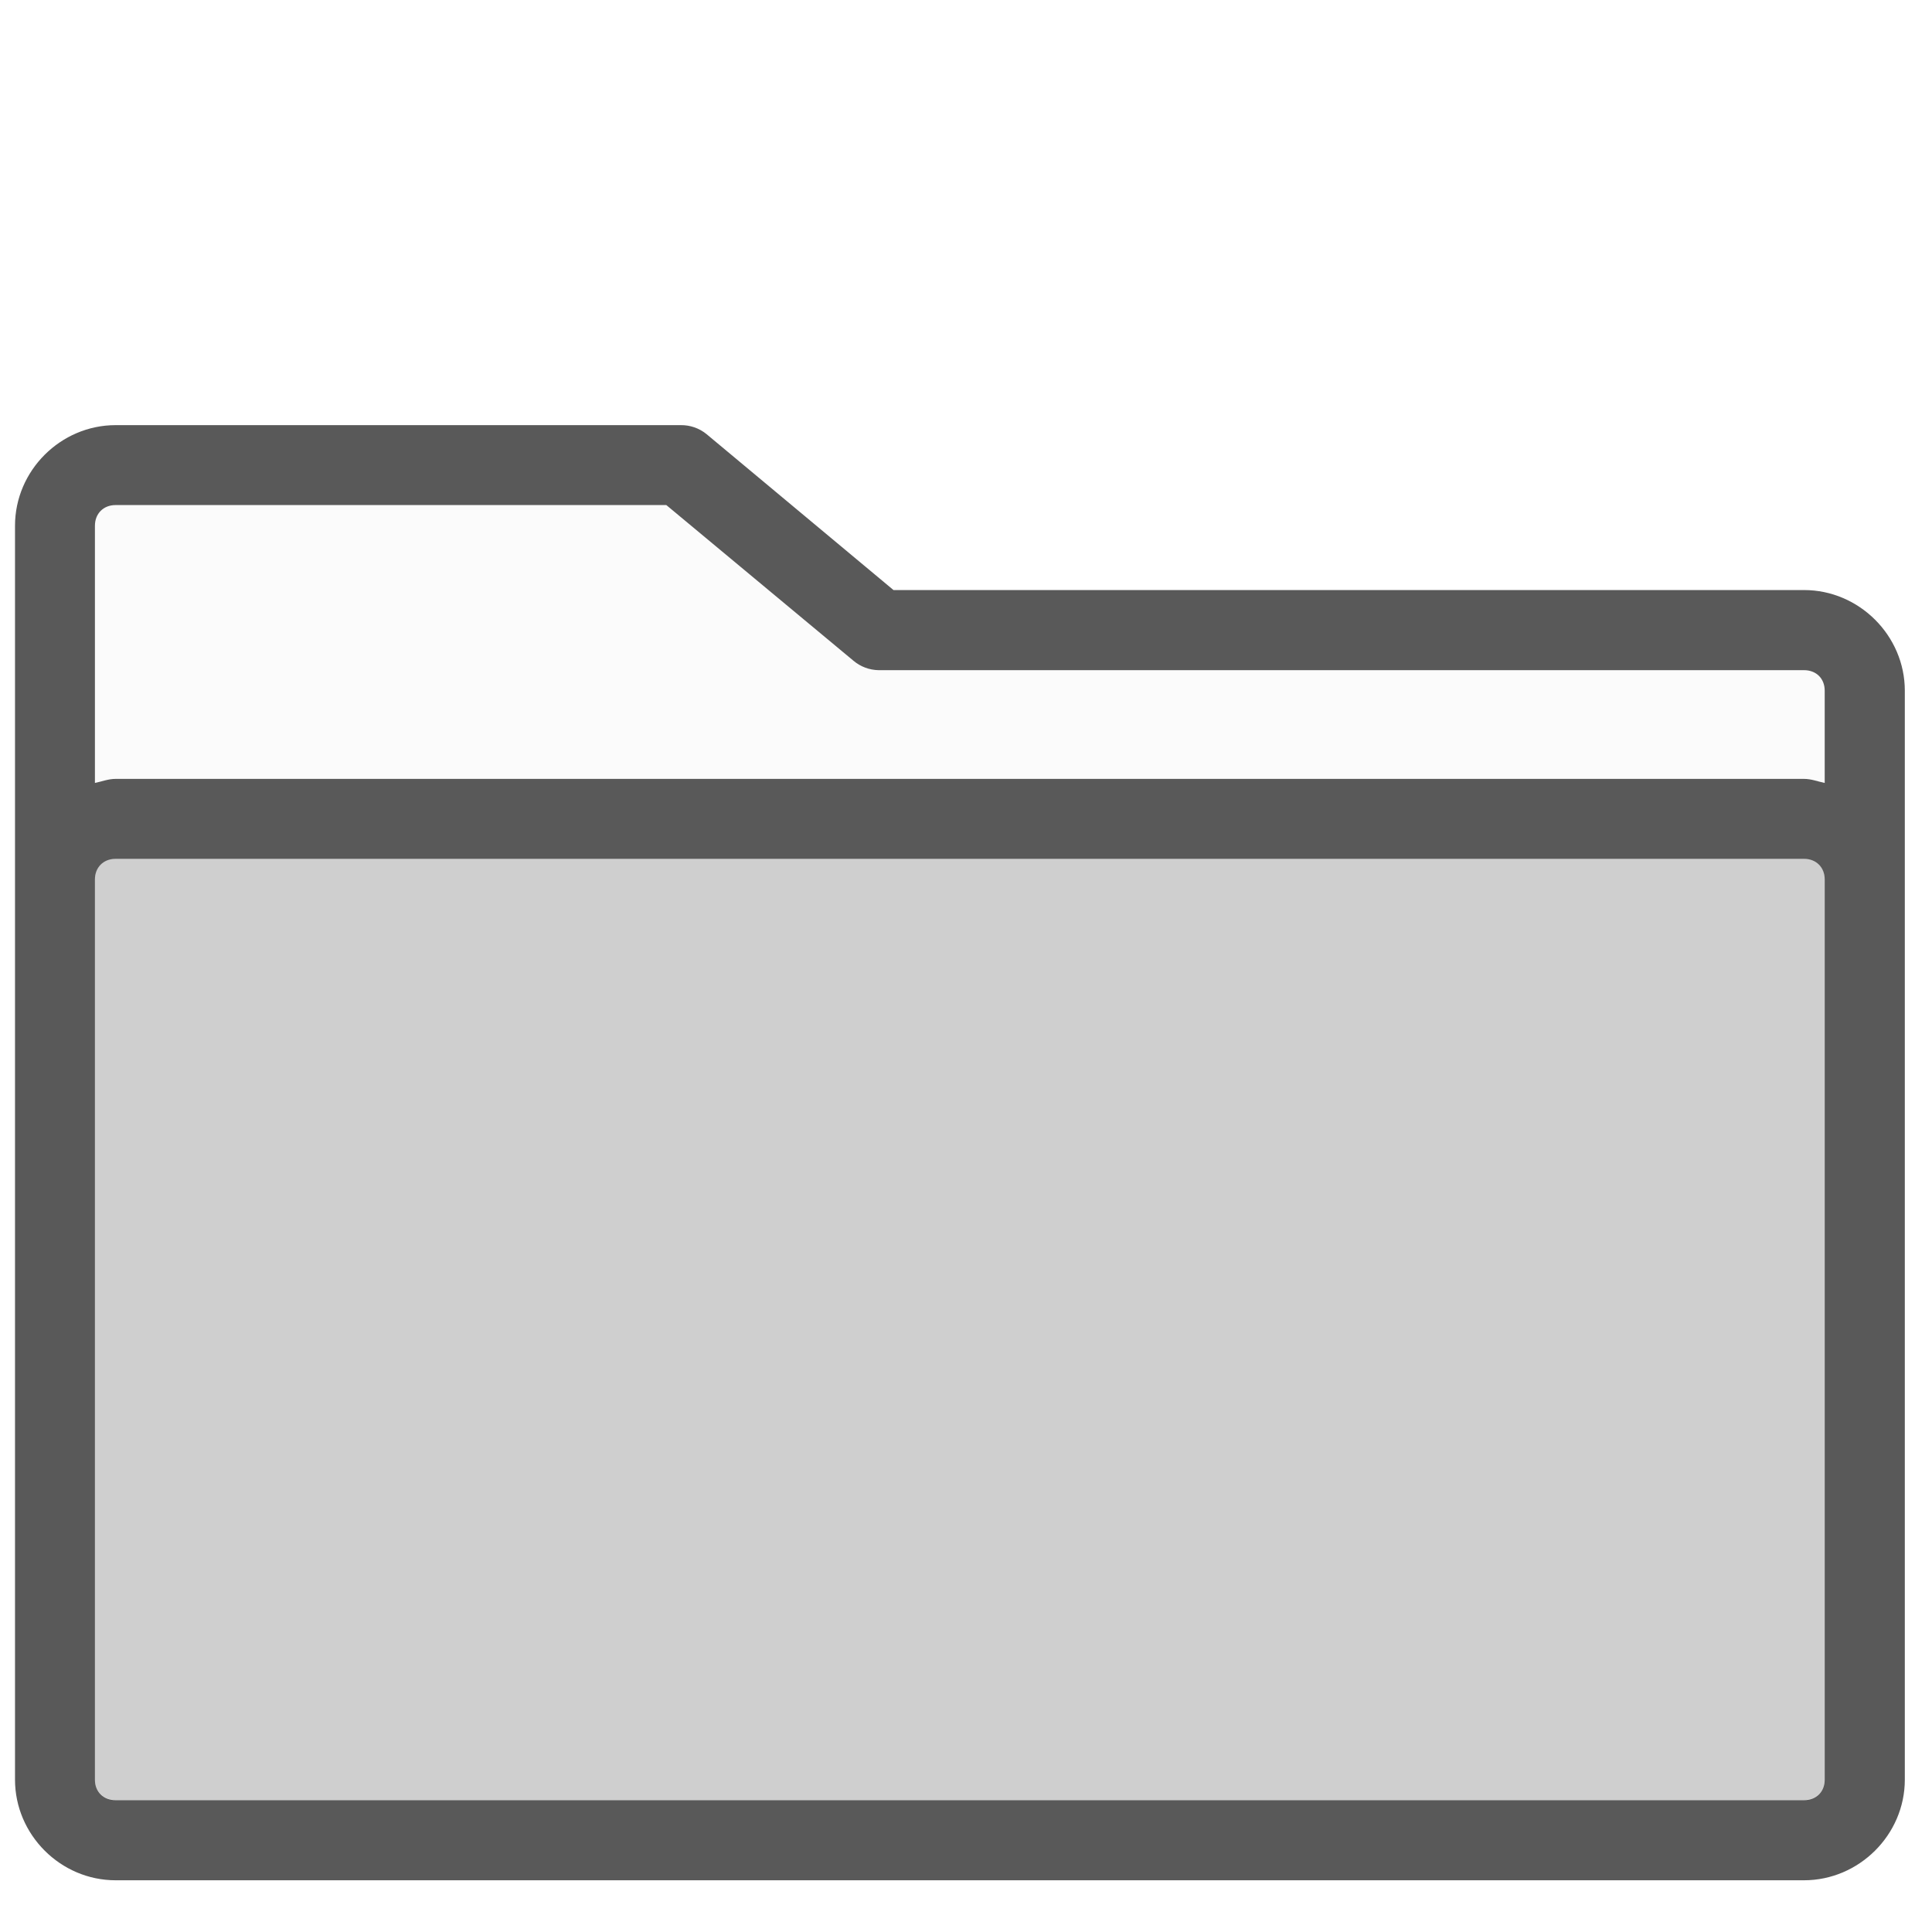
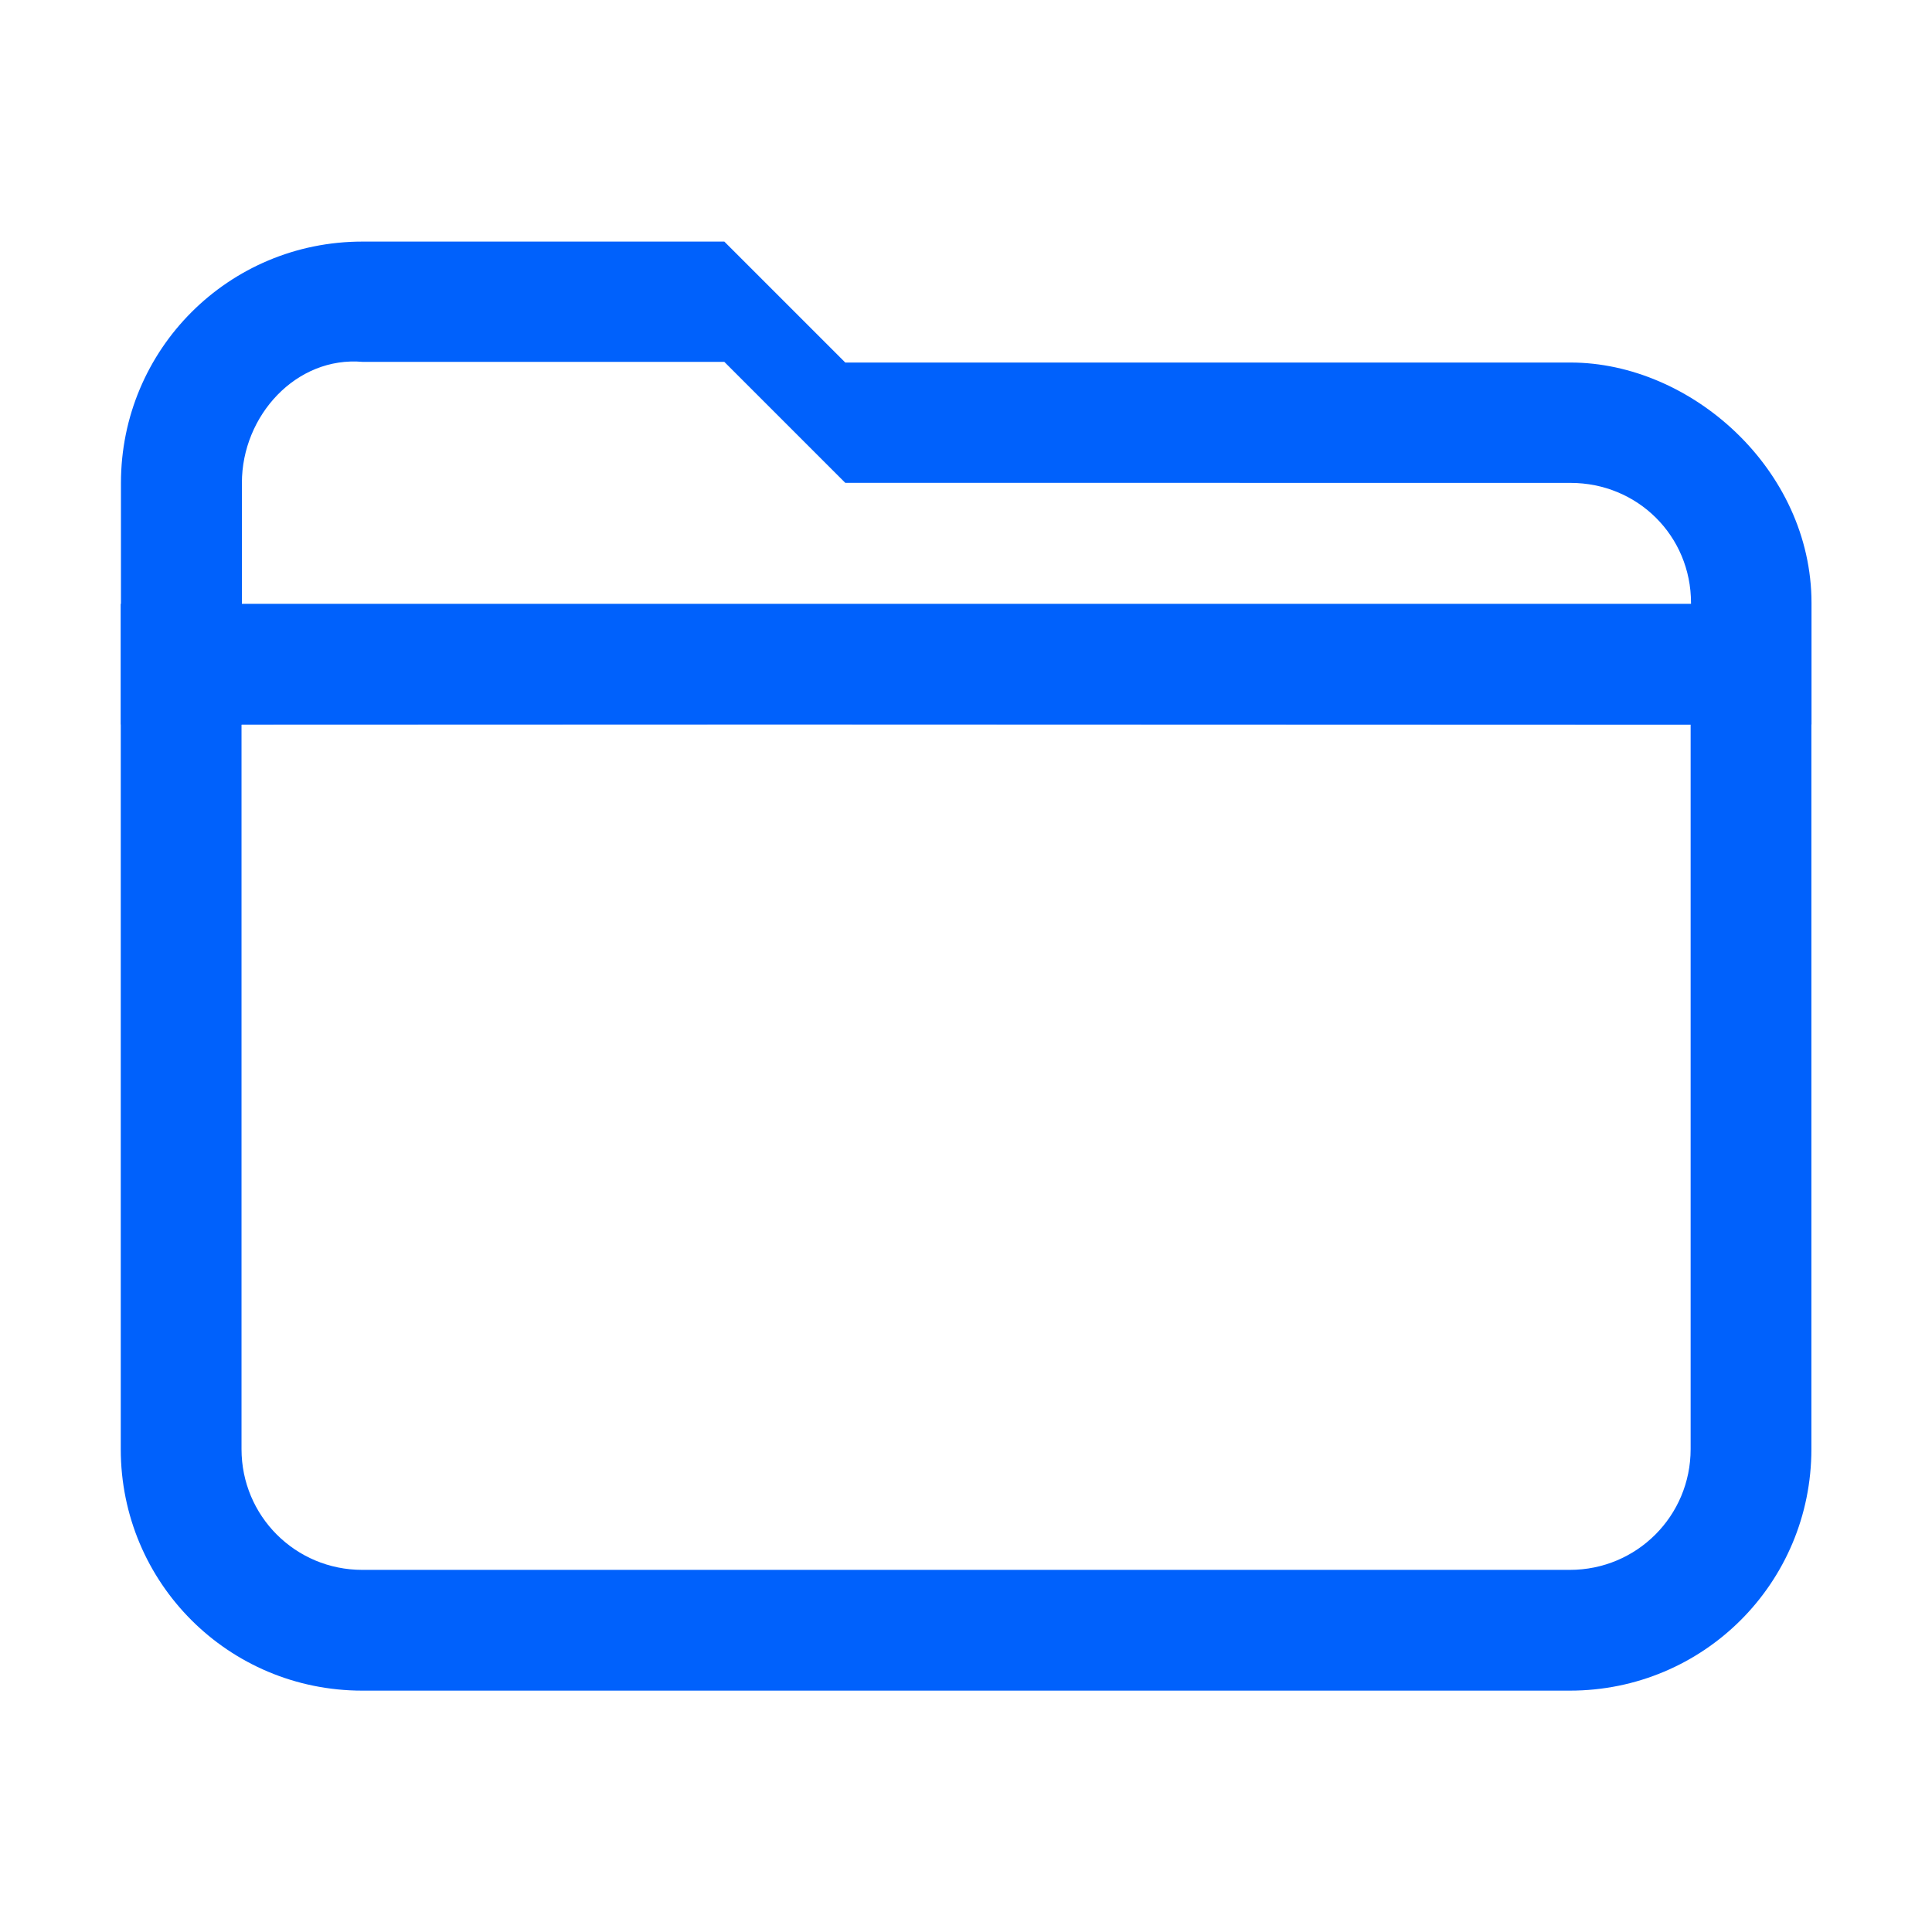
- <svg xmlns="http://www.w3.org/2000/svg" width="36" height="36" viewBox="0 0 9.525 9.525" version="1.1" id="svg1417">
-   <defs id="defs1411" />
-   <g id="layer1" transform="translate(0,-287.475)">
-     <path style="opacity:1;fill:#000000;fill-opacity:0.018;stroke:none;stroke-width:1.488;stroke-linecap:round;stroke-linejoin:round;stroke-miterlimit:4;stroke-dasharray:none;stroke-dashoffset:0;stroke-opacity:1" d="M 2.152 9.408 C 1.925 9.408 1.768 9.568 1.768 9.795 L 1.768 14.588 C 1.896 14.56 2.016 14.512 2.152 14.512 L 33.613 14.512 C 33.749 14.512 33.872 14.561 34 14.588 L 34 12.867 C 34 12.64 33.841 12.486 33.613 12.486 L 16.373 12.486 A 0.744 0.744 0 0 1 15.9 12.309 L 12.414 9.41 L 2.152 9.41 L 2.152 9.408 z " transform="matrix(0.2645833,0,0,0.2645833,0,287.475)" id="rect836" />
-     <path style="color:#000000;font-style:normal;font-variant:normal;font-weight:normal;font-stretch:normal;font-size:medium;line-height:normal;font-family:sans-serif;font-variant-ligatures:normal;font-variant-position:normal;font-variant-caps:normal;font-variant-numeric:normal;font-variant-alternates:normal;font-feature-settings:normal;text-indent:0;text-align:start;text-decoration:none;text-decoration-line:none;text-decoration-style:solid;text-decoration-color:#000000;letter-spacing:normal;word-spacing:normal;text-transform:none;writing-mode:lr-tb;direction:ltr;text-orientation:mixed;dominant-baseline:auto;baseline-shift:baseline;text-anchor:start;white-space:normal;shape-padding:0;clip-rule:nonzero;display:inline;overflow:visible;visibility:visible;opacity:1;isolation:auto;mix-blend-mode:normal;color-interpolation:sRGB;color-interpolation-filters:linearRGB;solid-color:#000000;solid-opacity:1;vector-effect:none;fill:#000000;fill-opacity:0.651;fill-rule:nonzero;stroke:none;stroke-width:0.394;stroke-linecap:round;stroke-linejoin:round;stroke-miterlimit:4;stroke-dasharray:none;stroke-dashoffset:0;stroke-opacity:1;color-rendering:auto;image-rendering:auto;shape-rendering:auto;text-rendering:auto;enable-background:accumulate" d="m 0.57,289.571 c -0.271,0 -0.496,0.224 -0.496,0.496 v 1.744 2.809 1.629 c 0,0.271 0.224,0.496 0.496,0.496 H 8.894 c 0.271,0 0.497,-0.224 0.497,-0.496 v -1.629 -2.809 -0.931 c 0,-0.271 -0.225,-0.496 -0.497,-0.496 H 4.405 l -0.922,-0.769 a 0.197,0.197 0 0 0 -0.127,-0.044 z m 0,0.394 h 2.715 l 0.922,0.767 a 0.197,0.197 0 0 0 0.125,0.047 H 8.894 c 0.06,0 0.102,0.041 0.102,0.101 v 0.455 c -0.034,-0.007 -0.066,-0.02 -0.102,-0.02 H 0.57 c -0.036,0 -0.068,0.013 -0.102,0.02 v -1.268 c 0,-0.06 0.042,-0.102 0.102,-0.102 z m 0,1.744 H 8.894 c 0.06,0 0.102,0.042 0.102,0.102 v 4.438 c 0,0.06 -0.042,0.101 -0.102,0.101 H 0.57 c -0.06,0 -0.102,-0.041 -0.102,-0.101 v -4.438 c 0,-0.06 0.042,-0.102 0.102,-0.102 z" id="path843" />
-     <path style="opacity:1;fill:#000000;fill-opacity:0.189;stroke:none;stroke-width:0.394;stroke-linecap:round;stroke-linejoin:round;stroke-miterlimit:4;stroke-dasharray:none;stroke-dashoffset:0;stroke-opacity:1" d="m 0.57,291.708 c -0.06,0 -0.102,0.042 -0.102,0.102 v 4.438 c 0,0.06 0.042,0.101 0.102,0.101 H 8.894 c 0.06,0 0.102,-0.041 0.102,-0.101 v -4.438 c 0,-0.06 -0.042,-0.102 -0.102,-0.102 z" id="rect826" />
+ <svg xmlns="http://www.w3.org/2000/svg" width="16" height="16" viewBox="0 0 4.233 4.233" version="1.1" id="svg8">
+   <defs id="defs2" />
+   <g id="layer1" transform="translate(0,-292.7667)">
+     <path style="opacity:1;fill:#0061fc;fill-opacity:1;stroke:none;stroke-width:0;stroke-linecap:round;stroke-linejoin:round;stroke-miterlimit:4;stroke-dasharray:none;stroke-opacity:1" d="M 1 5 L 1 12 C 1 13.108 1.892 14 3 14 L 13 14 C 14.108 14 15 13.108 15 12 L 15 5 L 1 5 z M 2 6 L 14 6 L 14 12 C 14 12.554 13.554 13 13 13 L 3 13 C 2.446 13 2 12.554 2 12 L 2 6 z " transform="matrix(0.2645833,0,0,0.2645833,0,292.7667)" id="rect828" />
+     <path id="path835" d="m 3.969,294.354 v -0.266 c 0,-0.293 -0.264,-0.527 -0.528,-0.527 L 1.852,293.561 1.587,293.296 H 0.794 c -0.293,0 -0.529,0.236 -0.529,0.529 v 0.529 m 0.265,-4.1e-4 v -0.529 c 0,-0.147 0.119,-0.278 0.265,-0.265 H 1.587 l 0.265,0.265 1.589,1.3e-4 c 0.147,1e-5 0.264,0.116 0.264,0.263 v 0.267" style="opacity:1;fill:#0061fc;fill-opacity:1;stroke:none;stroke-width:0;stroke-linecap:round;stroke-linejoin:round;stroke-miterlimit:4;stroke-dasharray:none;stroke-opacity:1" />
  </g>
</svg>
